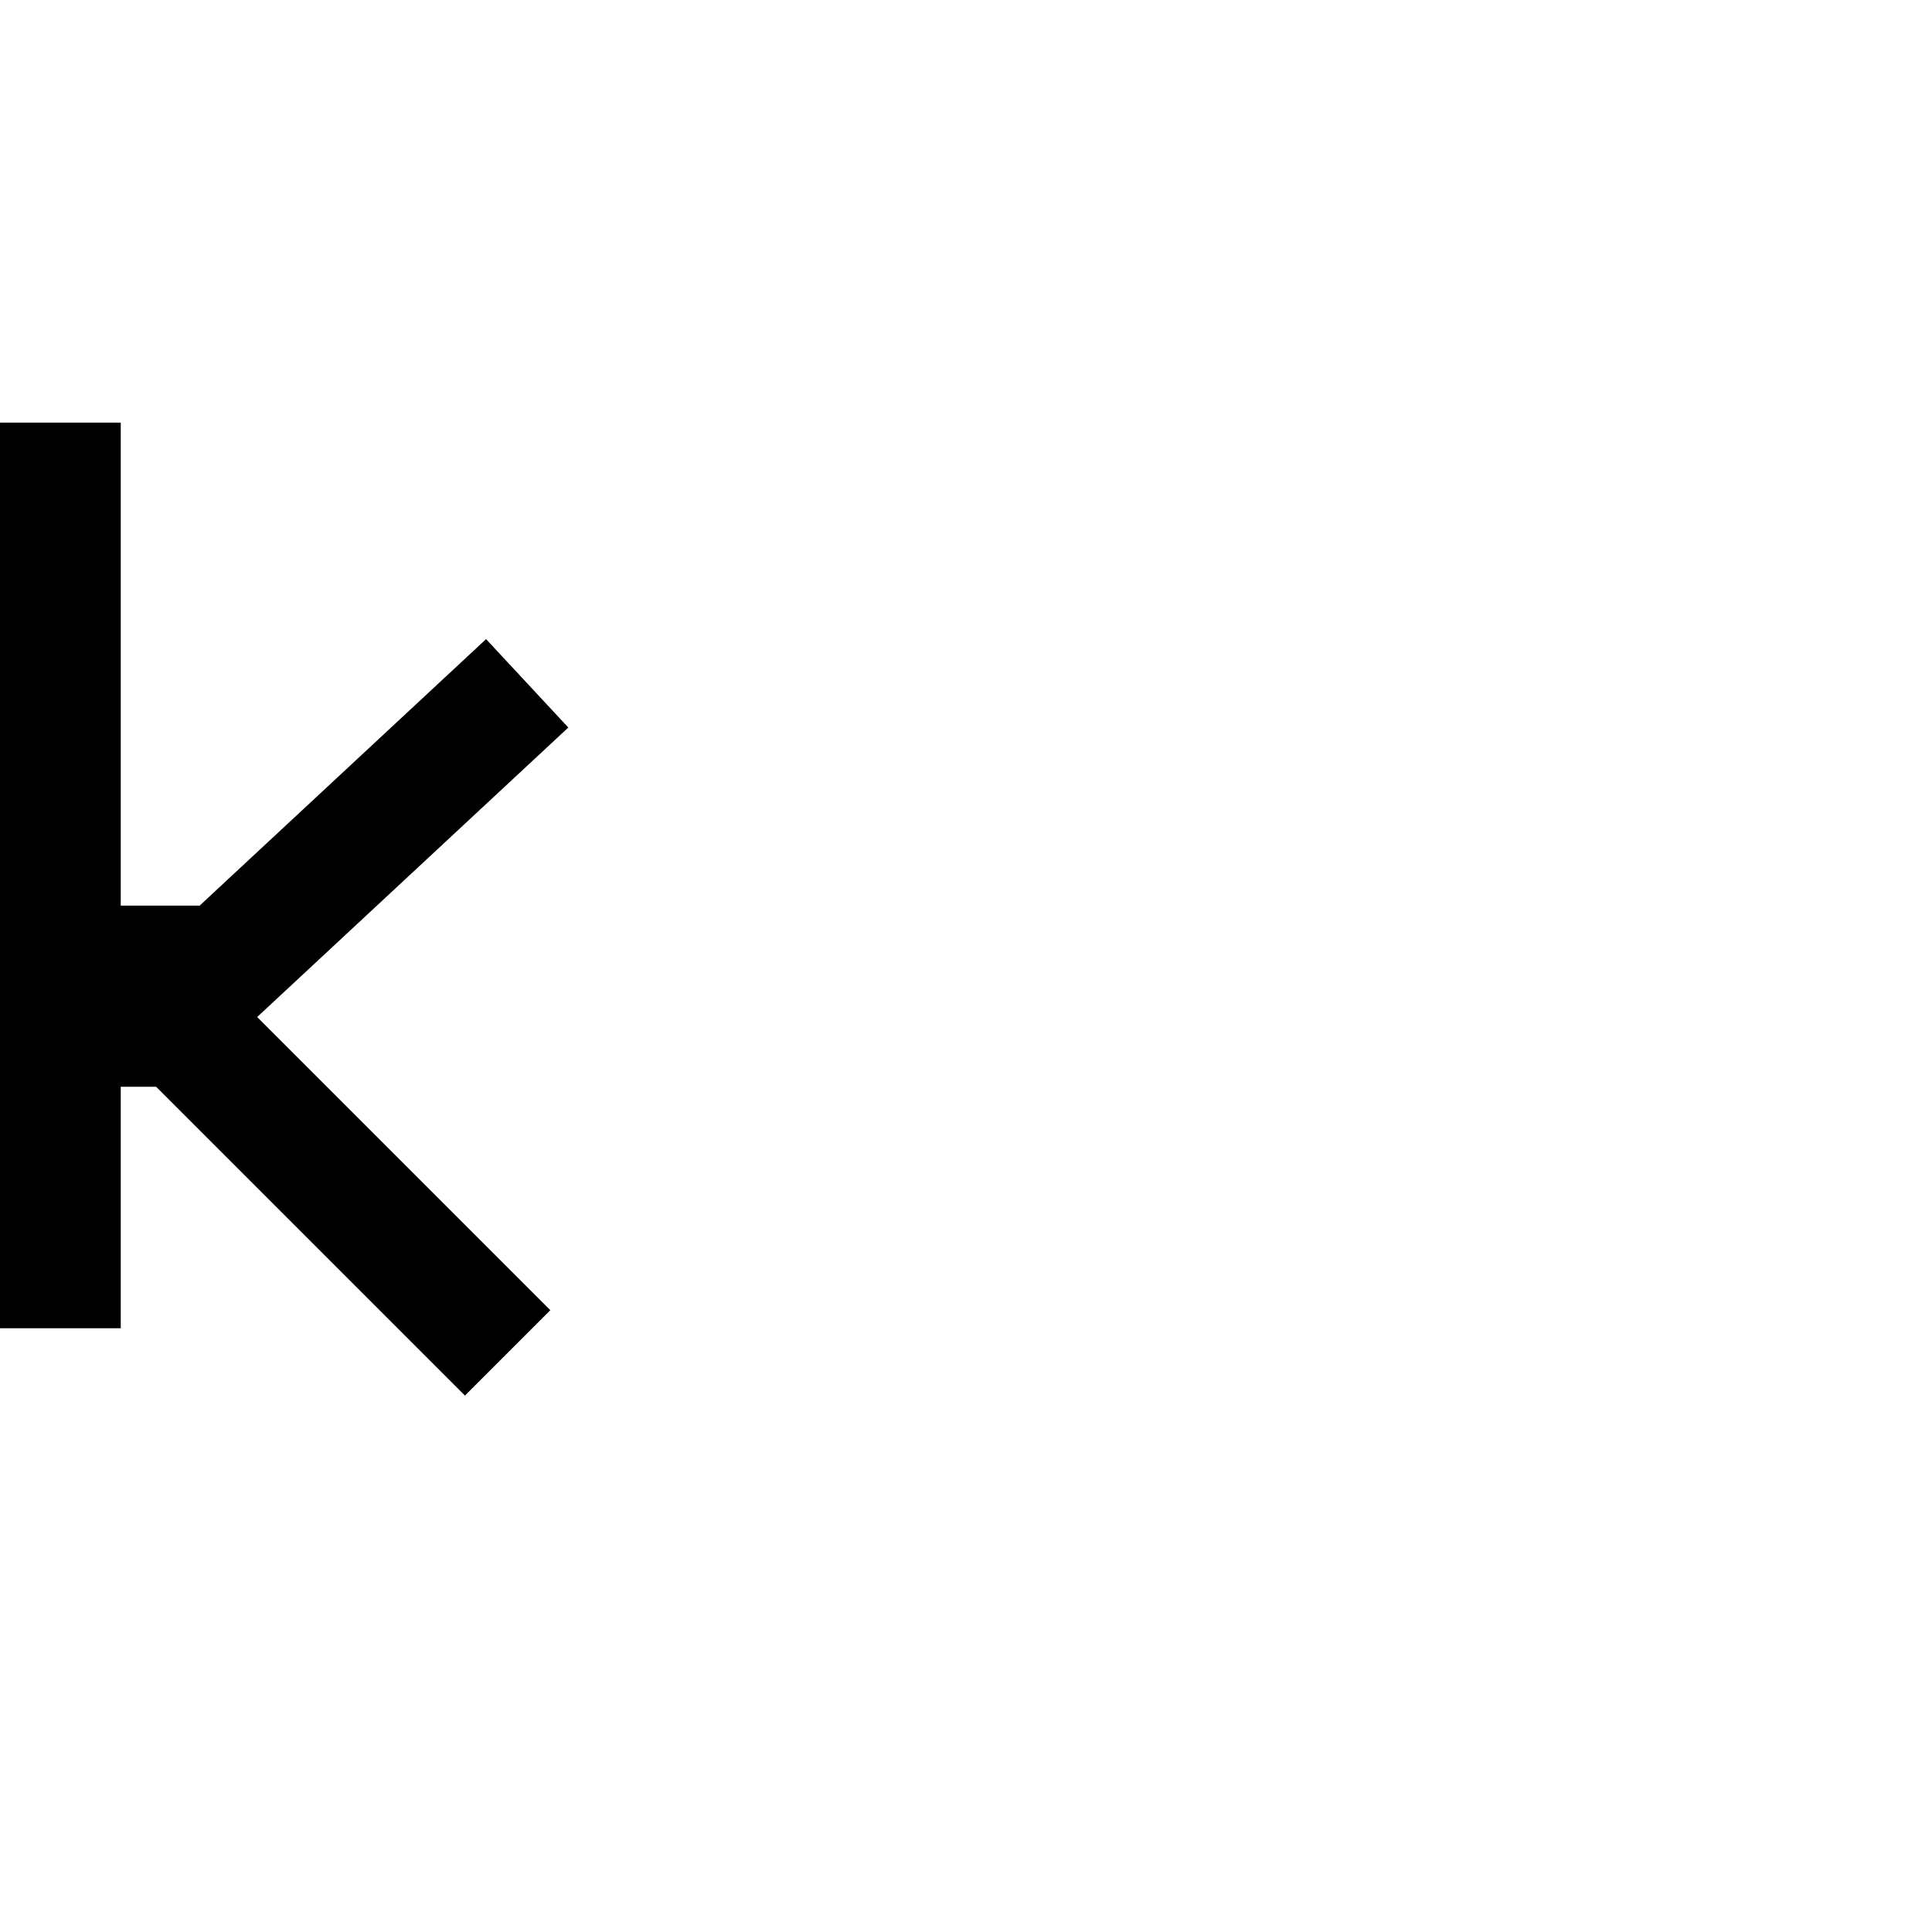
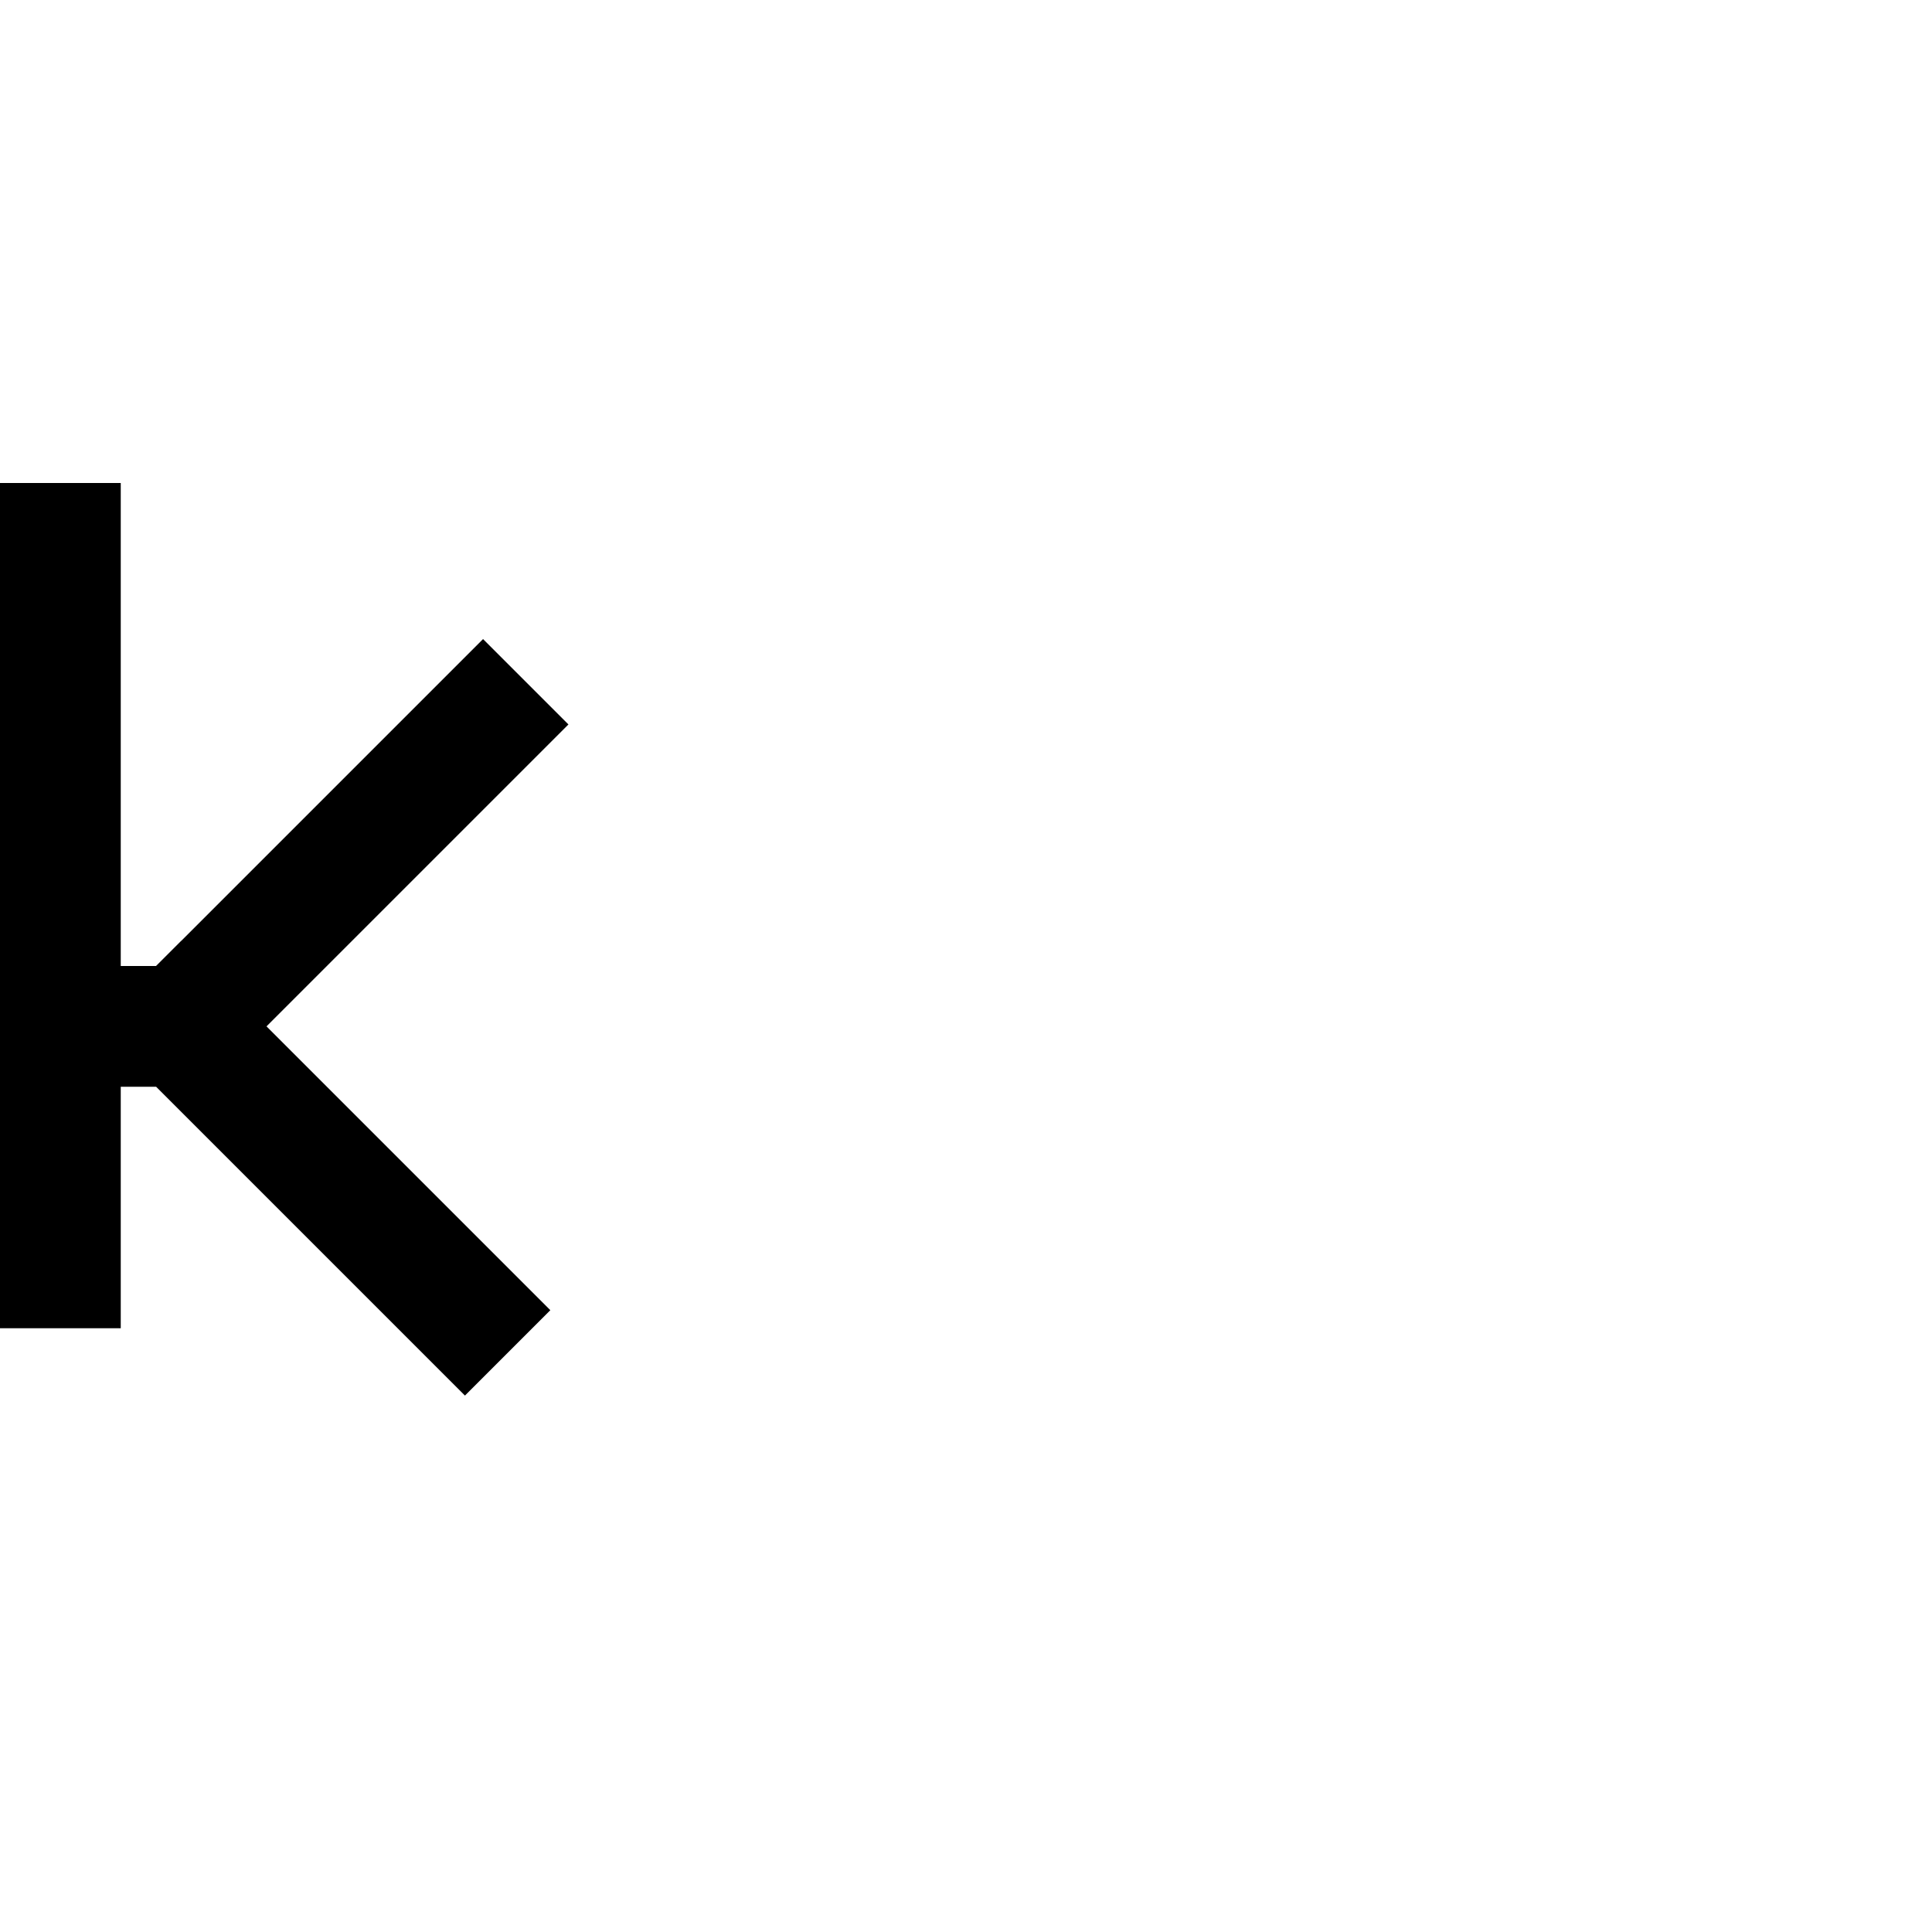
<svg xmlns="http://www.w3.org/2000/svg" viewBox="0 0 16 16" width="160" height="160">
-   <path d="M0.500 3.500 C0.500 5.167 0.500 7.833 0.500 9.500  M0.500 7.500 C0.500 8.333 0.500 10.167 0.500 11.000  M0.000 8.500 C0.333 8.500 1.167 8.500 1.500 8.500  M0.500 8.000 C0.783 8.000 1.567 8.000 1.850 8.000 C2.567 7.333 3.649 6.326 4.366 5.659  M1.146 8.146 C1.930 8.930 3.420 10.420 4.204 11.204 " fill="none" stroke="#000" stroke-width="1.0" stroke-linecap="butt" stroke-linejoin="miter" stroke-miterlimit="4" />
+   <path d="M0.500 4.000 C0.500 5.500 0.500 8.000 0.500 9.500  M0.500 7.500 C0.500 8.333 0.500 10.167 0.500 11.000  M0.000 8.500 C0.333 8.500 1.167 8.500 1.500 8.500  M0.250 8.500 C0.500 8.500 1.250 8.500 1.500 8.500 C2.333 7.667 3.520 6.480 4.354 5.646  M1.146 8.146 C1.930 8.930 3.420 10.420 4.204 11.204 " fill="none" stroke="#000" stroke-width="1.0" stroke-linecap="butt" stroke-linejoin="miter" stroke-miterlimit="4" />
</svg>
